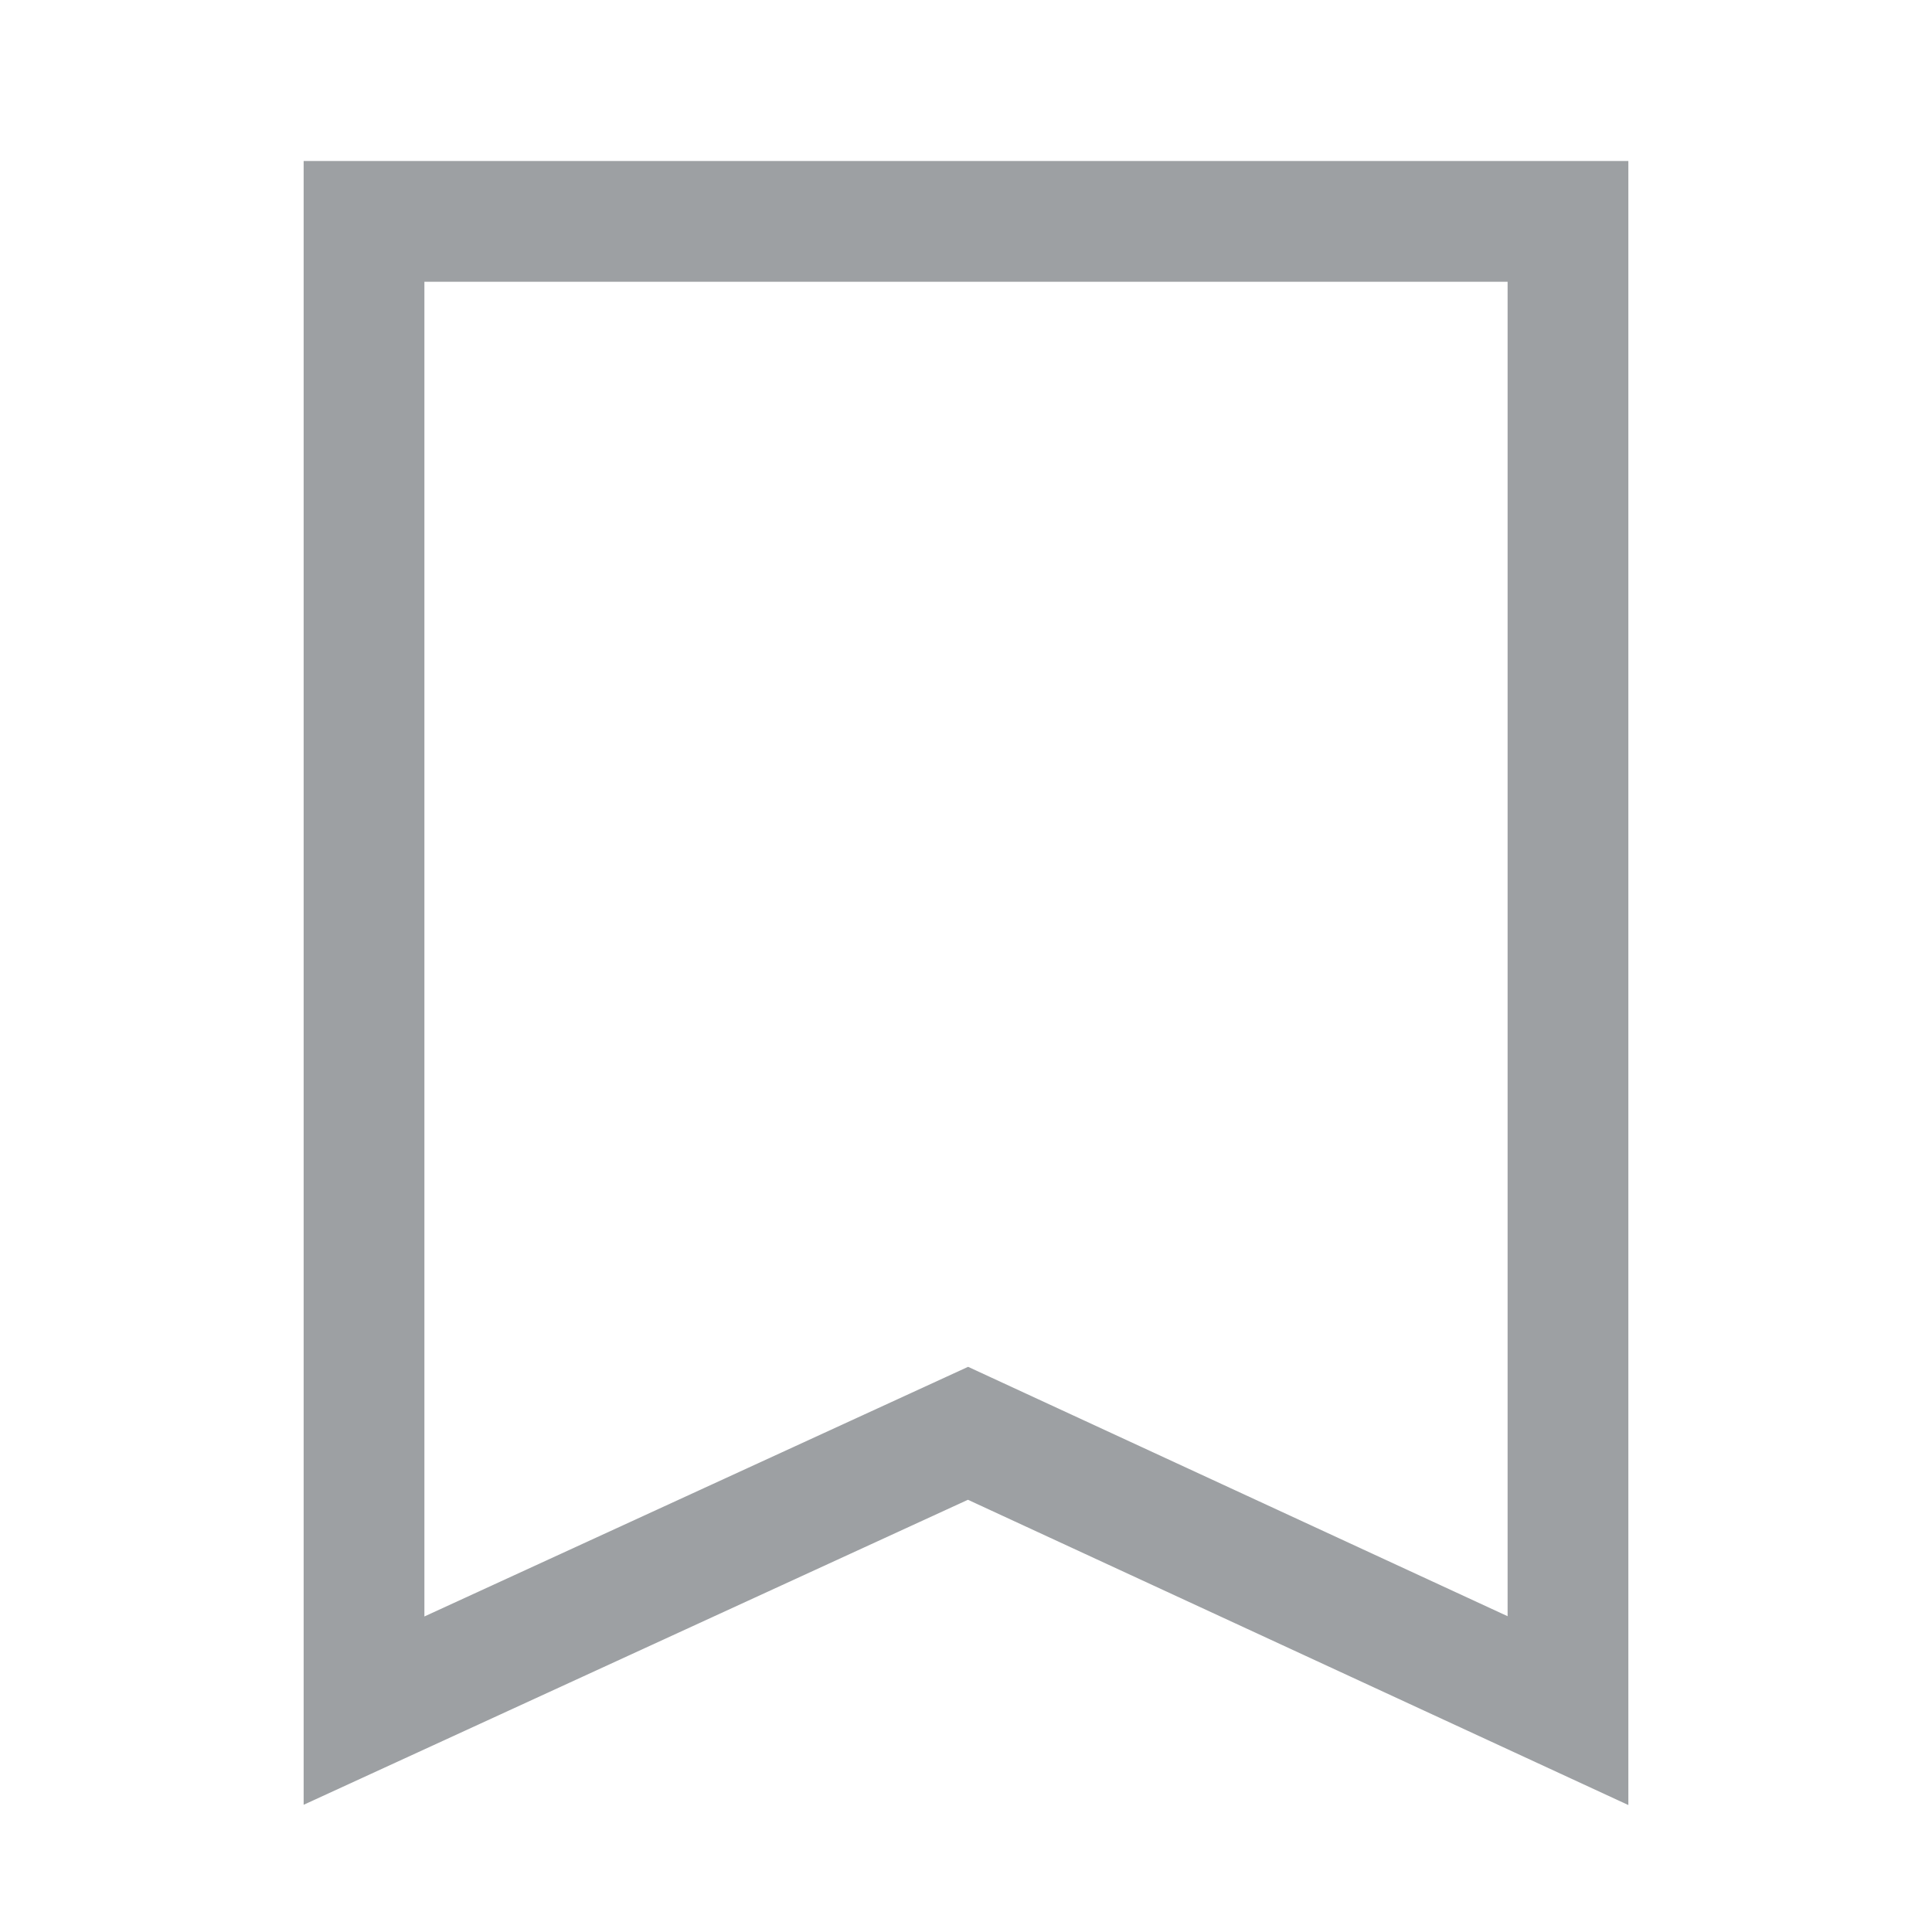
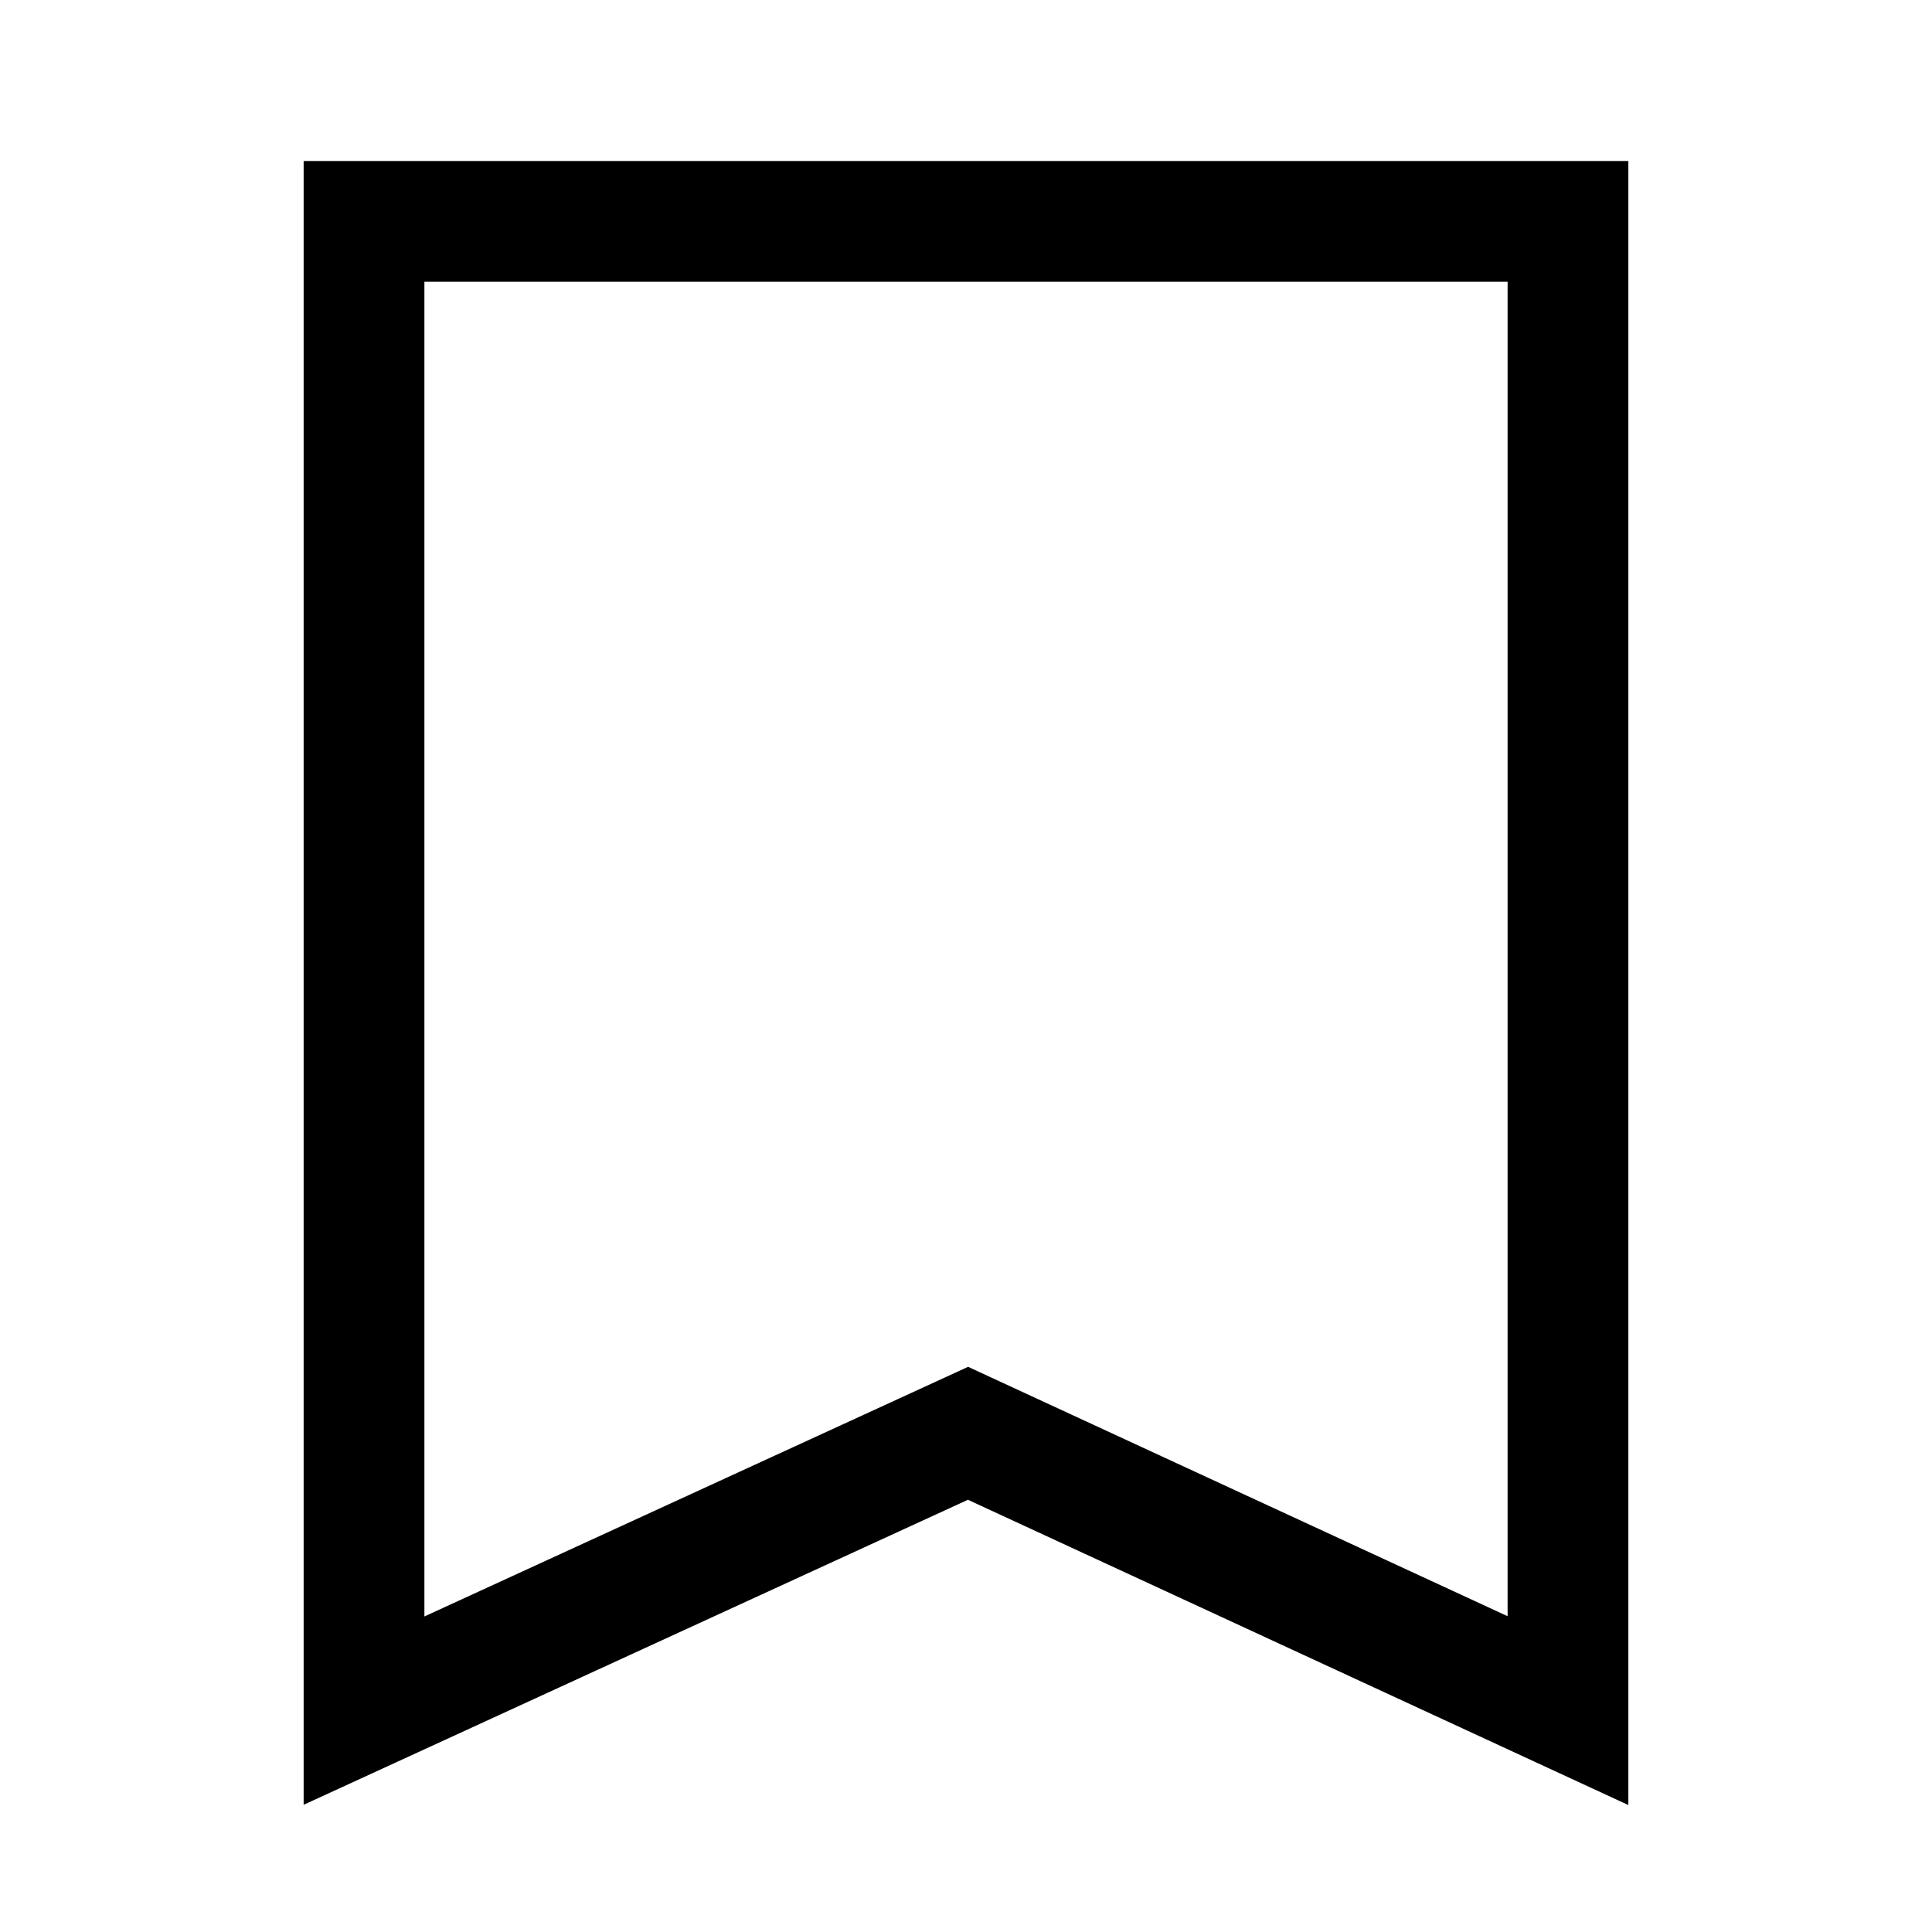
<svg xmlns="http://www.w3.org/2000/svg" width="24" height="24" viewBox="0 0 24 24" fill="none">
  <g id="Icon / bookmark_default">
-     <path id="Stroke 1" fill-rule="evenodd" clip-rule="evenodd" d="M19.478 2.75C13.637 2.75 10.363 2.75 4.522 2.75V21.25L12.025 17.805L19.478 21.25V2.75Z" stroke="#9DA0A3" stroke-width="1.5" stroke-linecap="square" />
+     <path id="Stroke 1" fill-rule="evenodd" clip-rule="evenodd" d="M19.478 2.75C13.637 2.75 10.363 2.75 4.522 2.75V21.25L12.025 17.805L19.478 21.25V2.75Z" stroke="currentColor" stroke-width="1.5" stroke-linecap="square" />
  </g>
</svg>
